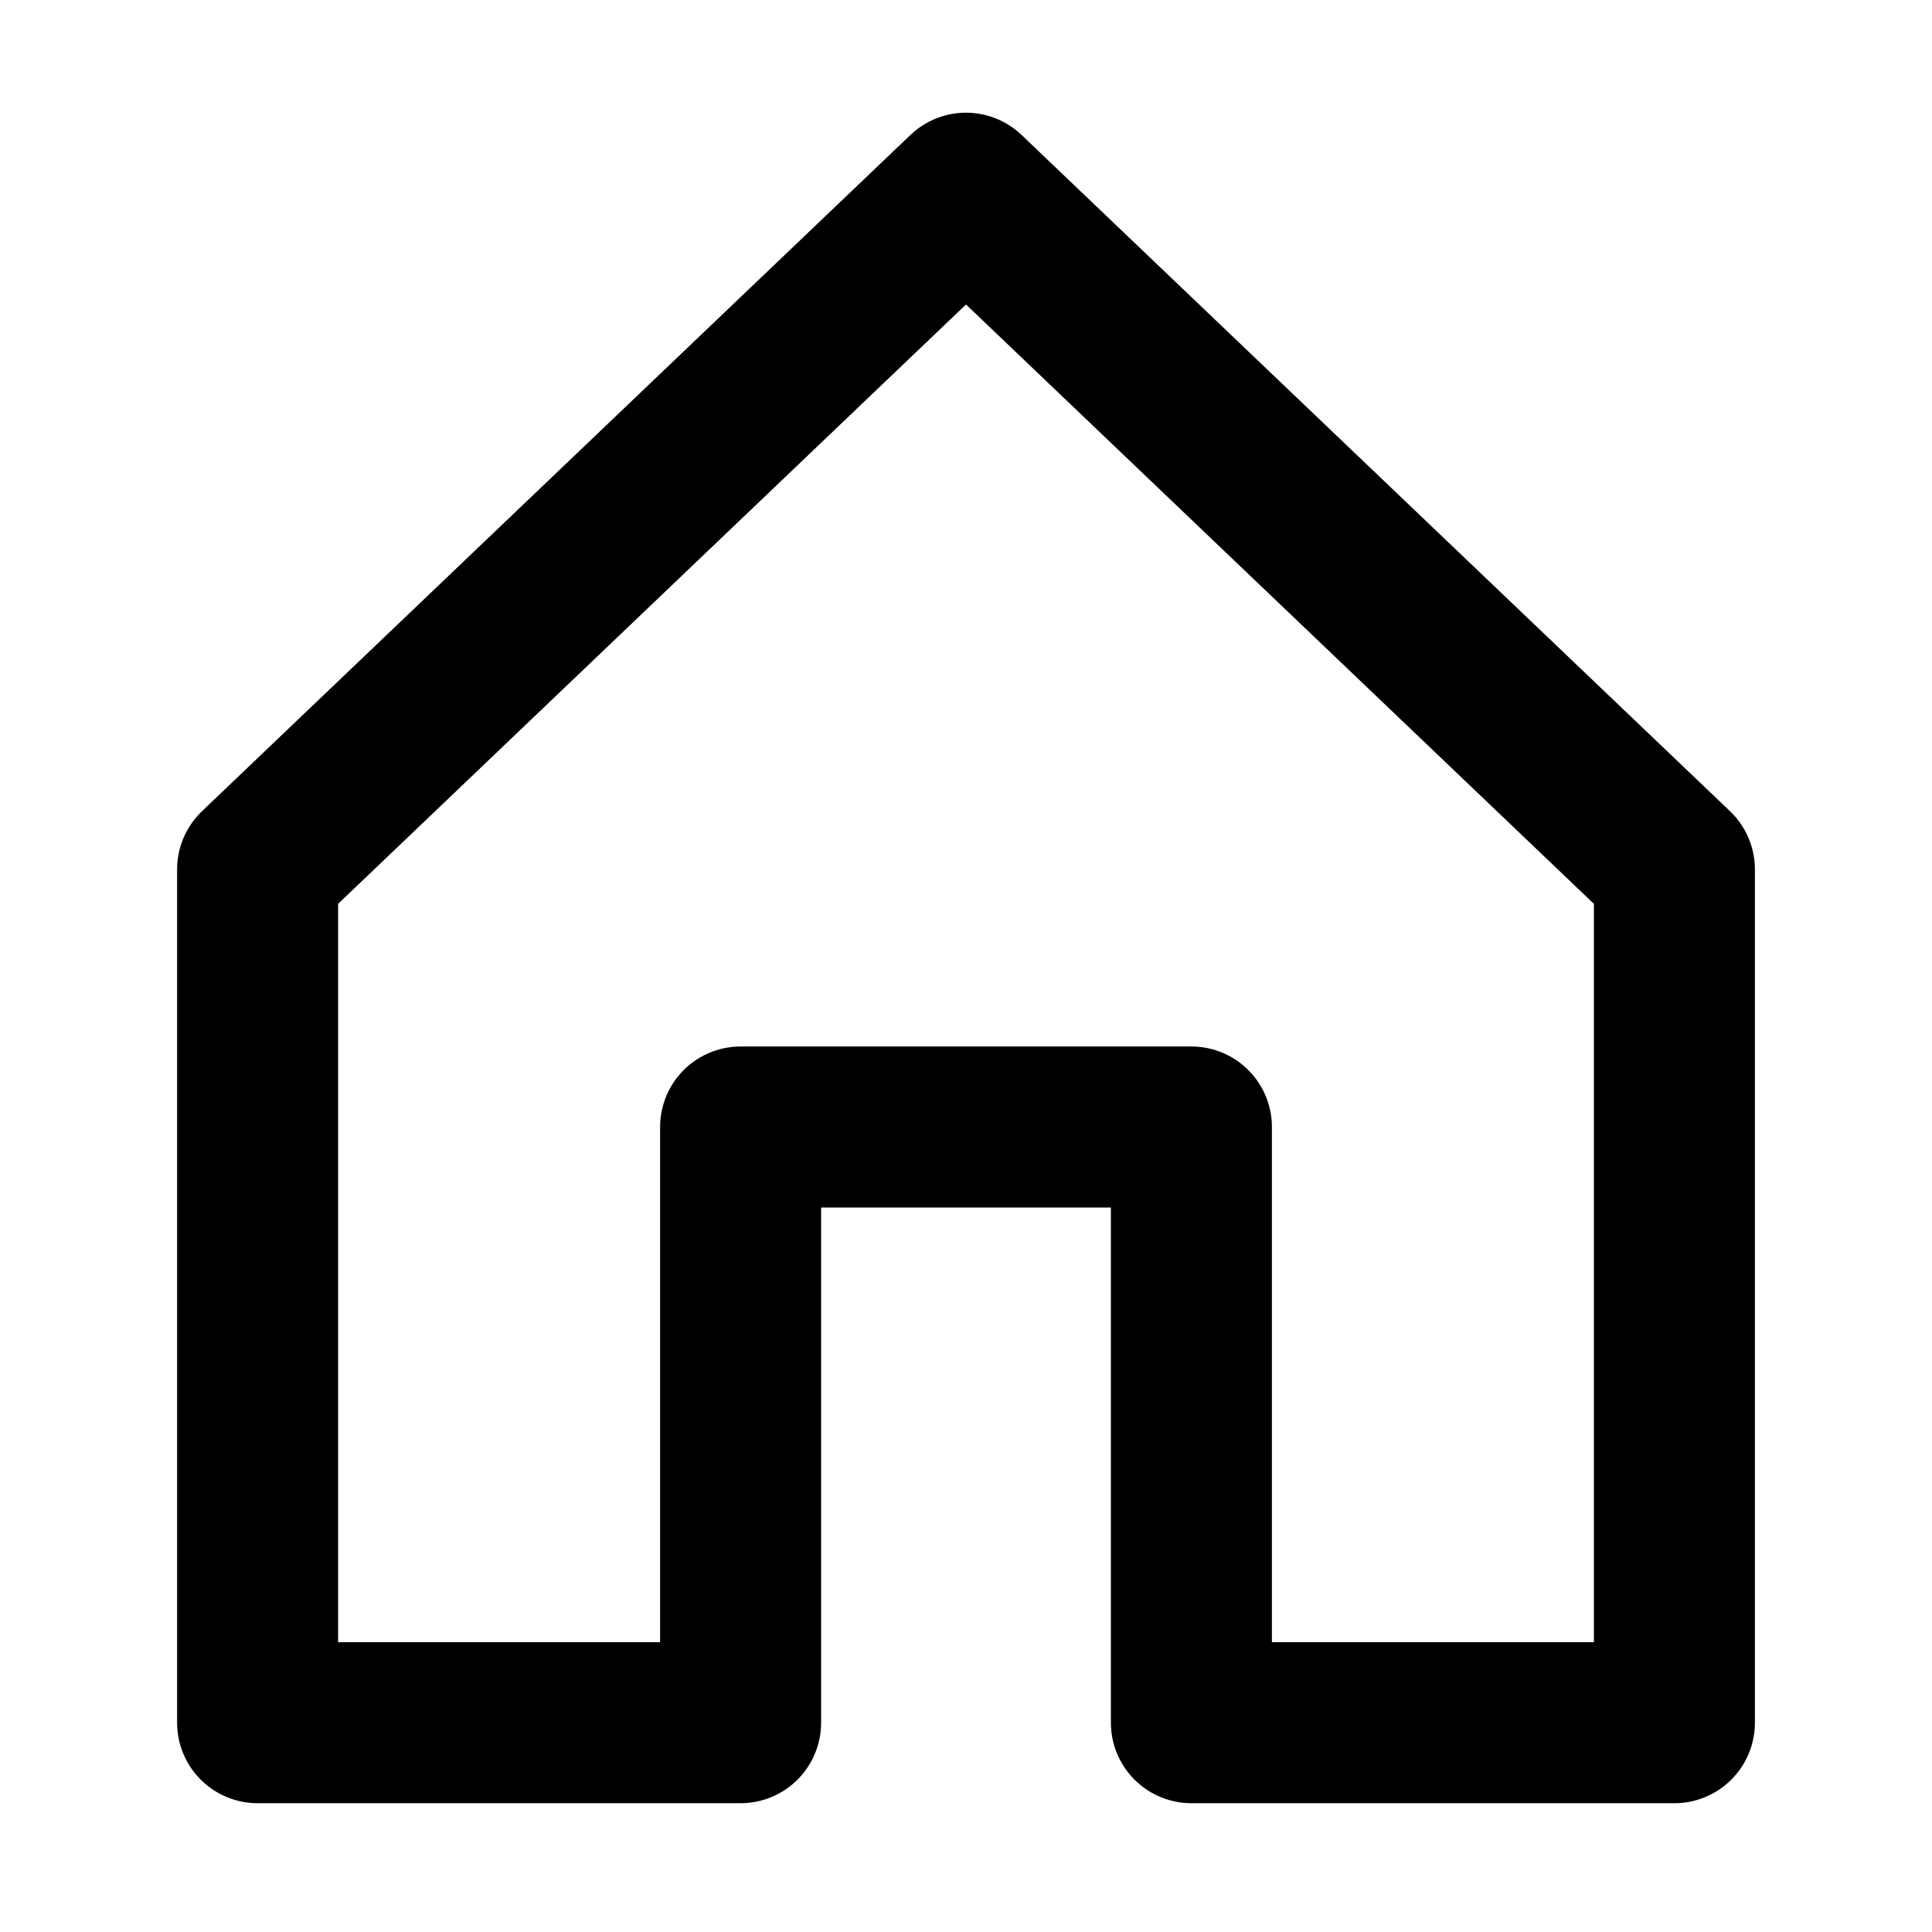
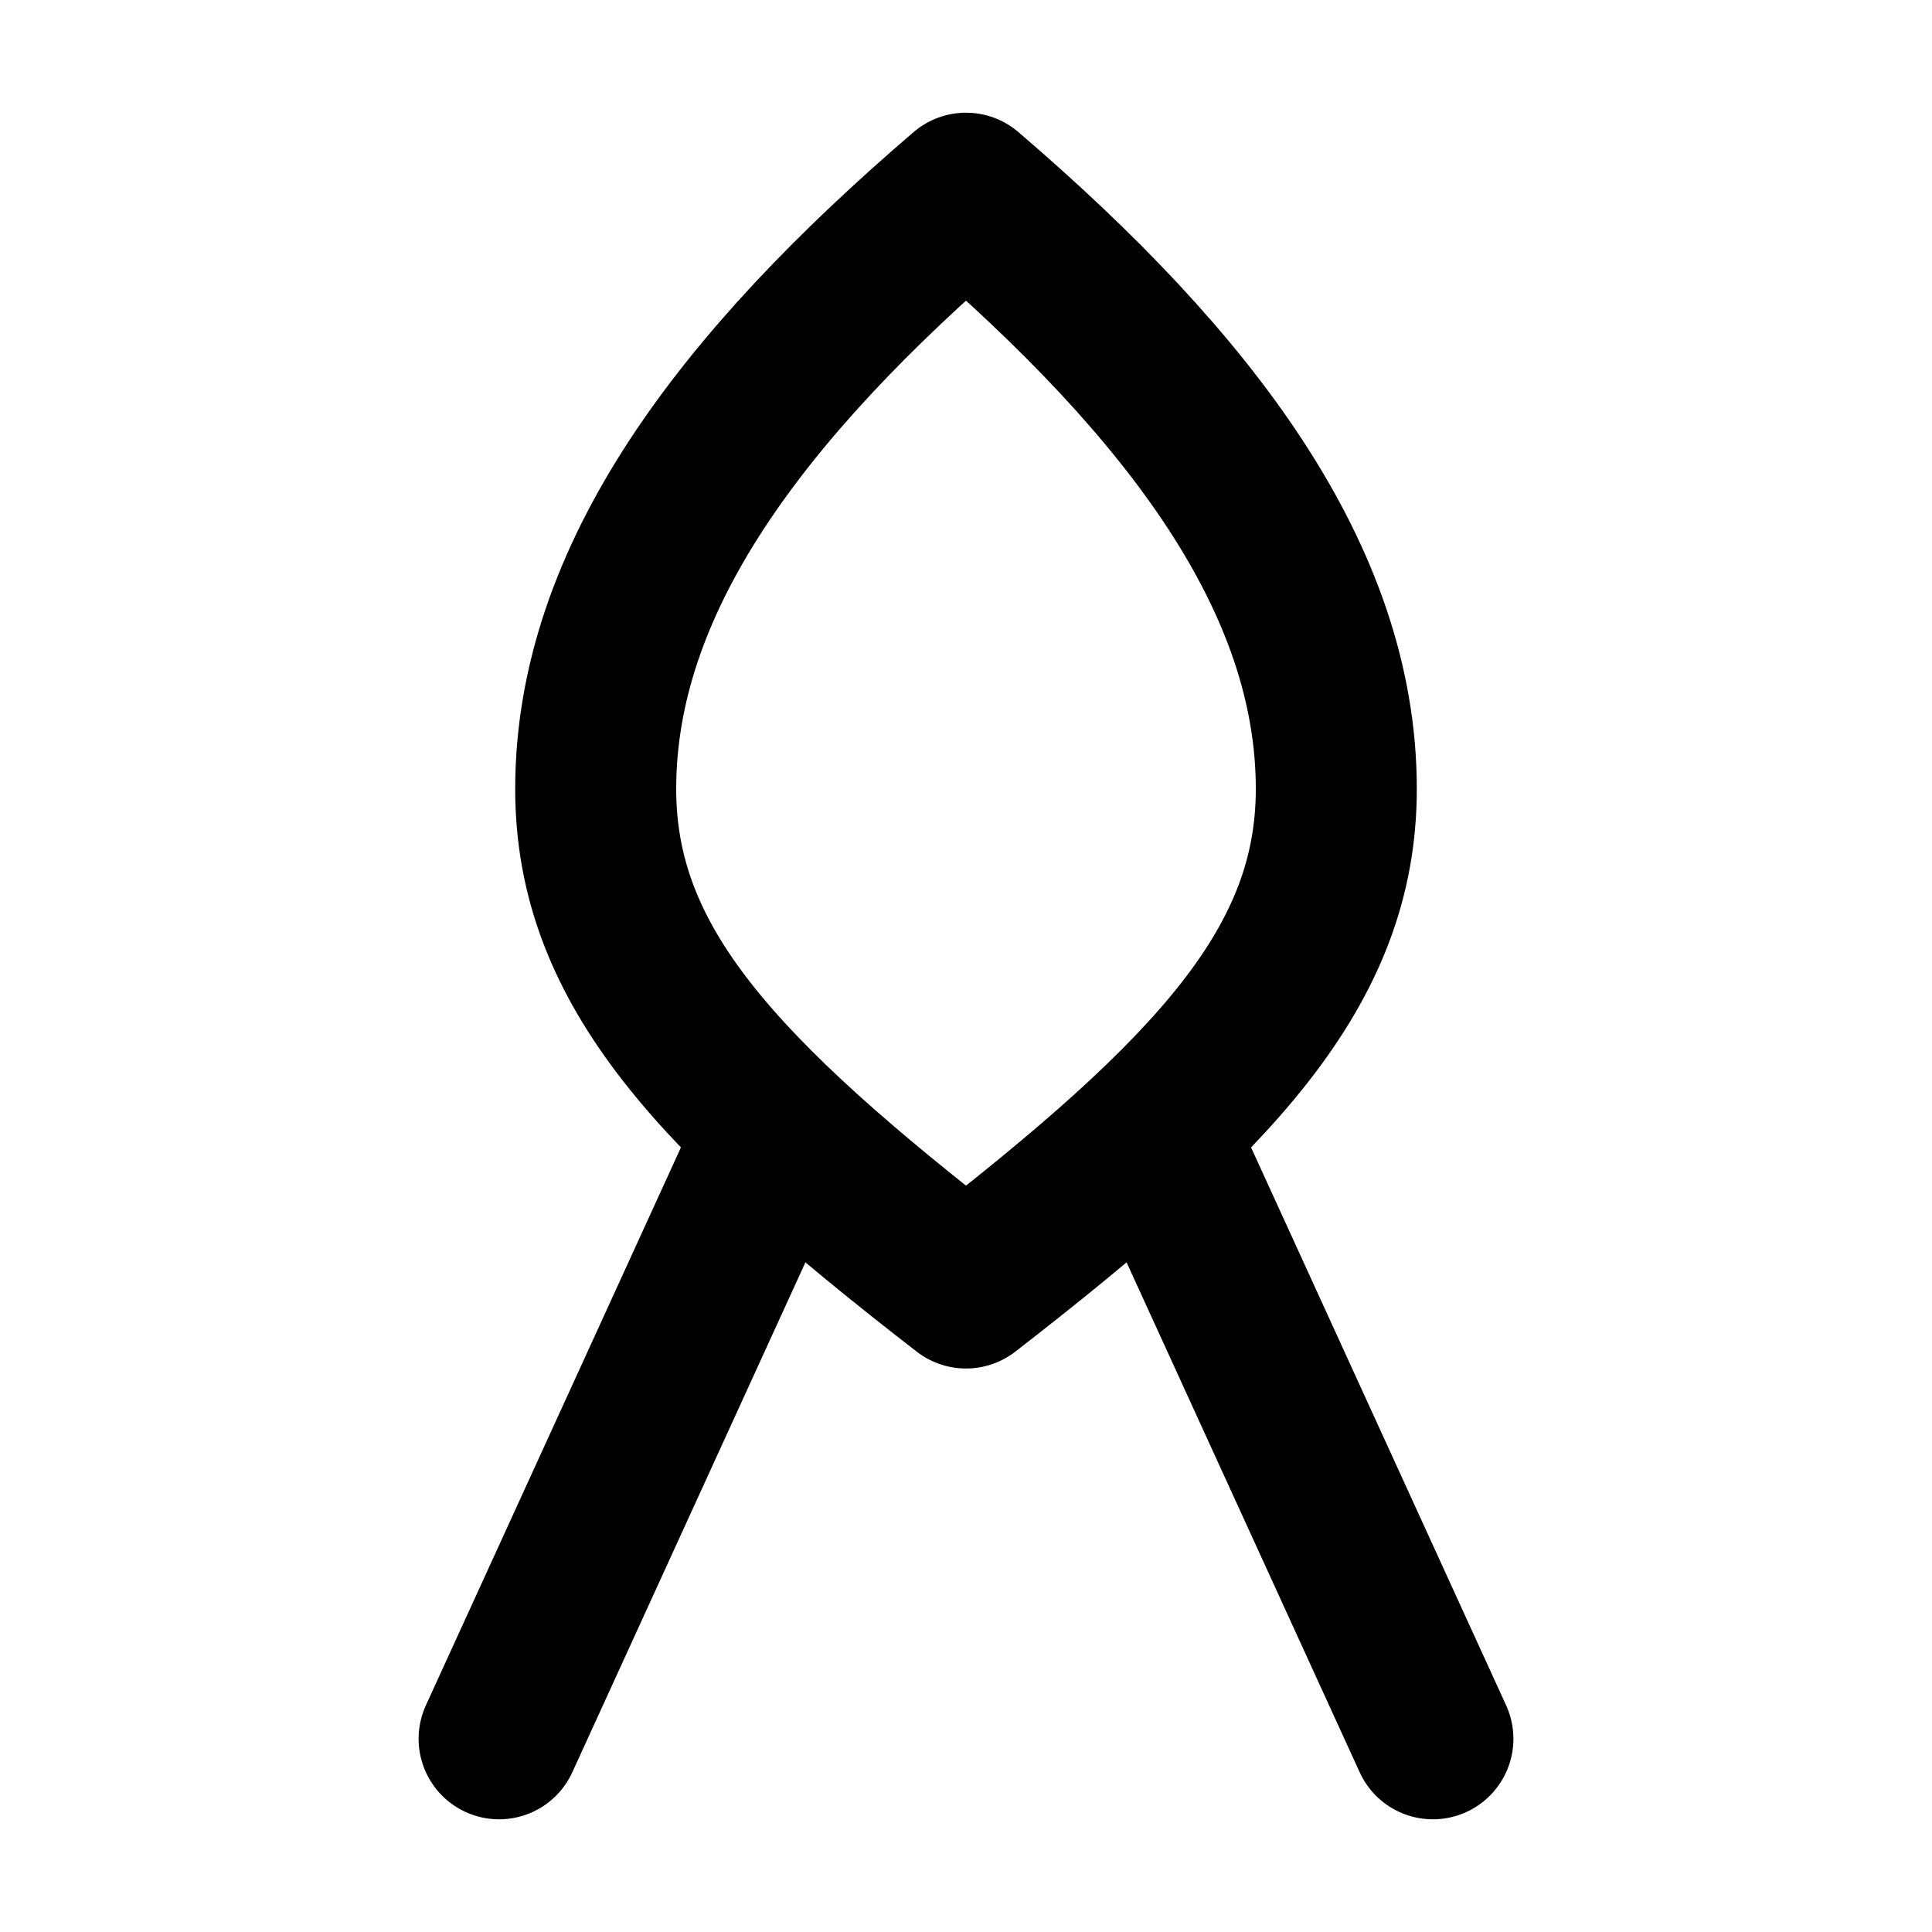
<svg xmlns="http://www.w3.org/2000/svg" viewBox="0 0 24 24" fill="none" stroke="currentColor" stroke-width="2" stroke-linecap="round" stroke-linejoin="round" aria-hidden="true">
-   <path d="M3.2 21.4V10.8L12 2.4l8.8 8.4V21.4H14.8v-7.4H9.2v7.4Z" />
+   <path d="M12 2.4c-2.8 2.4-4.6 4.8-4.6 7.4 0 2.2 1.5 3.8 4.6 6.2 3.1-2.4 4.6-4 4.6-6.2 0-2.6-1.8-5-4.6-7.4Z" />
+   <path d="M9.4 14.6 6.2 21.6" />
+   <path d="M14.6 14.6 17.8 21.6" />
</svg>
